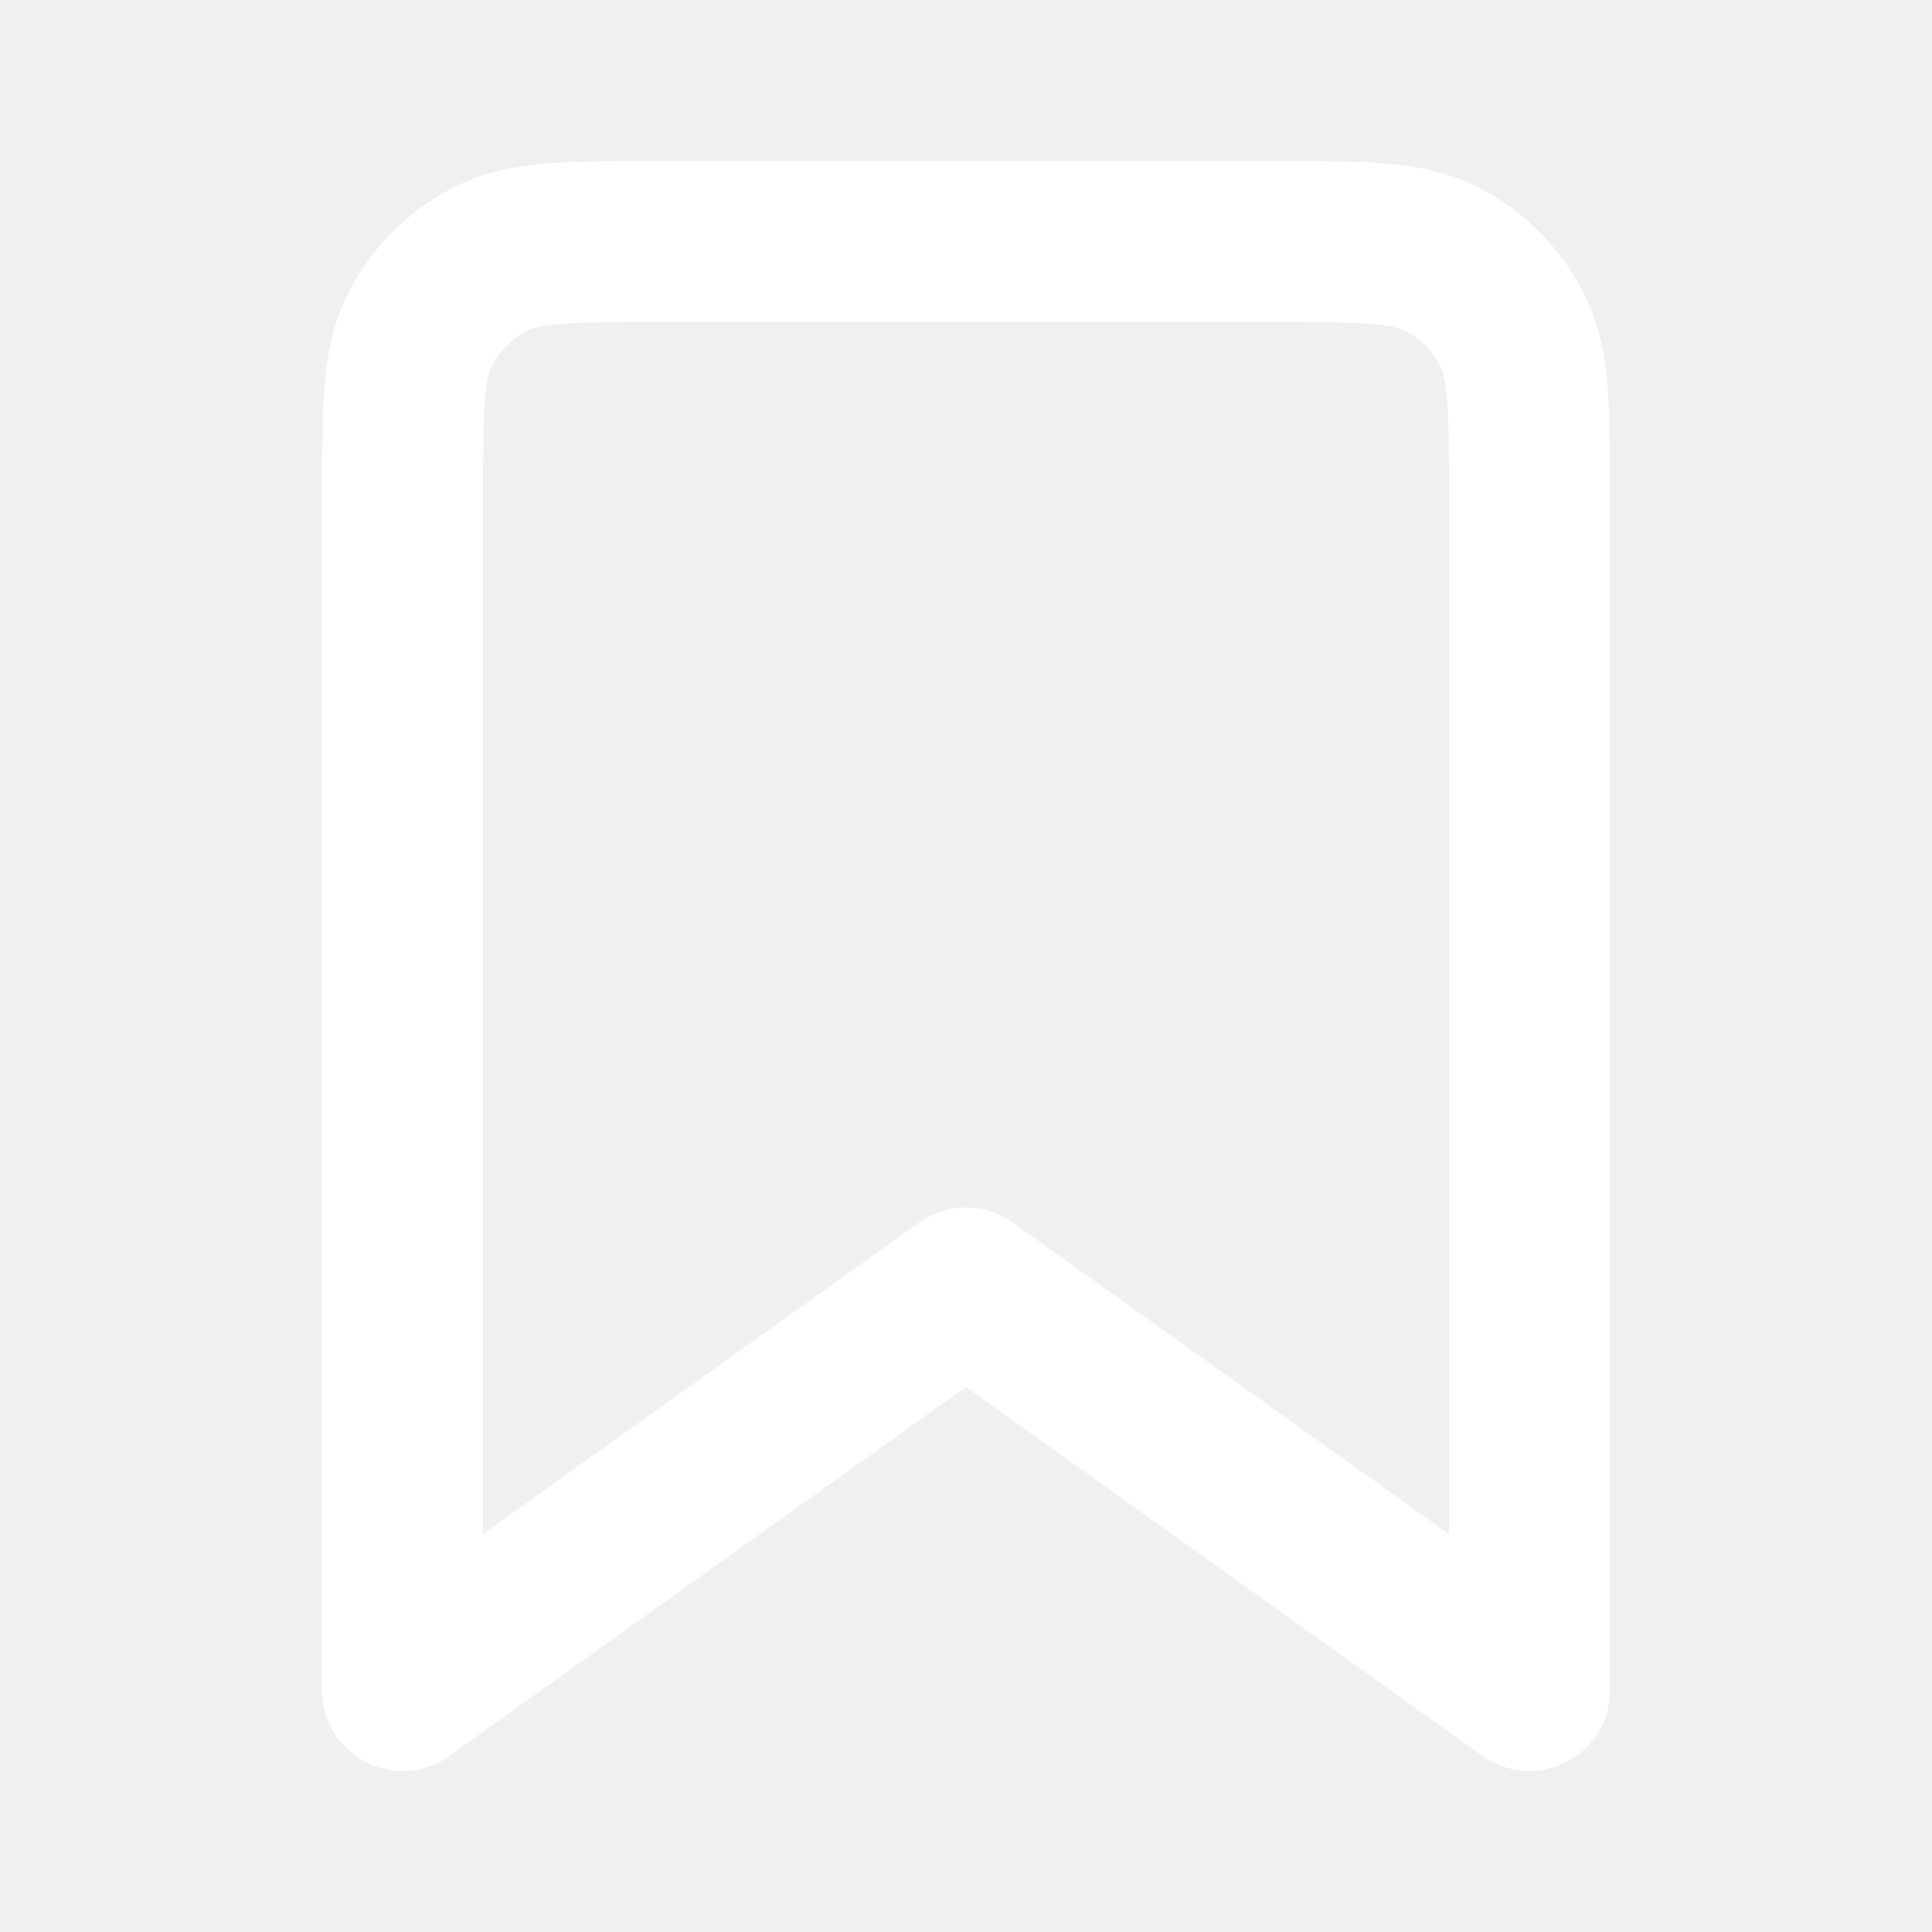
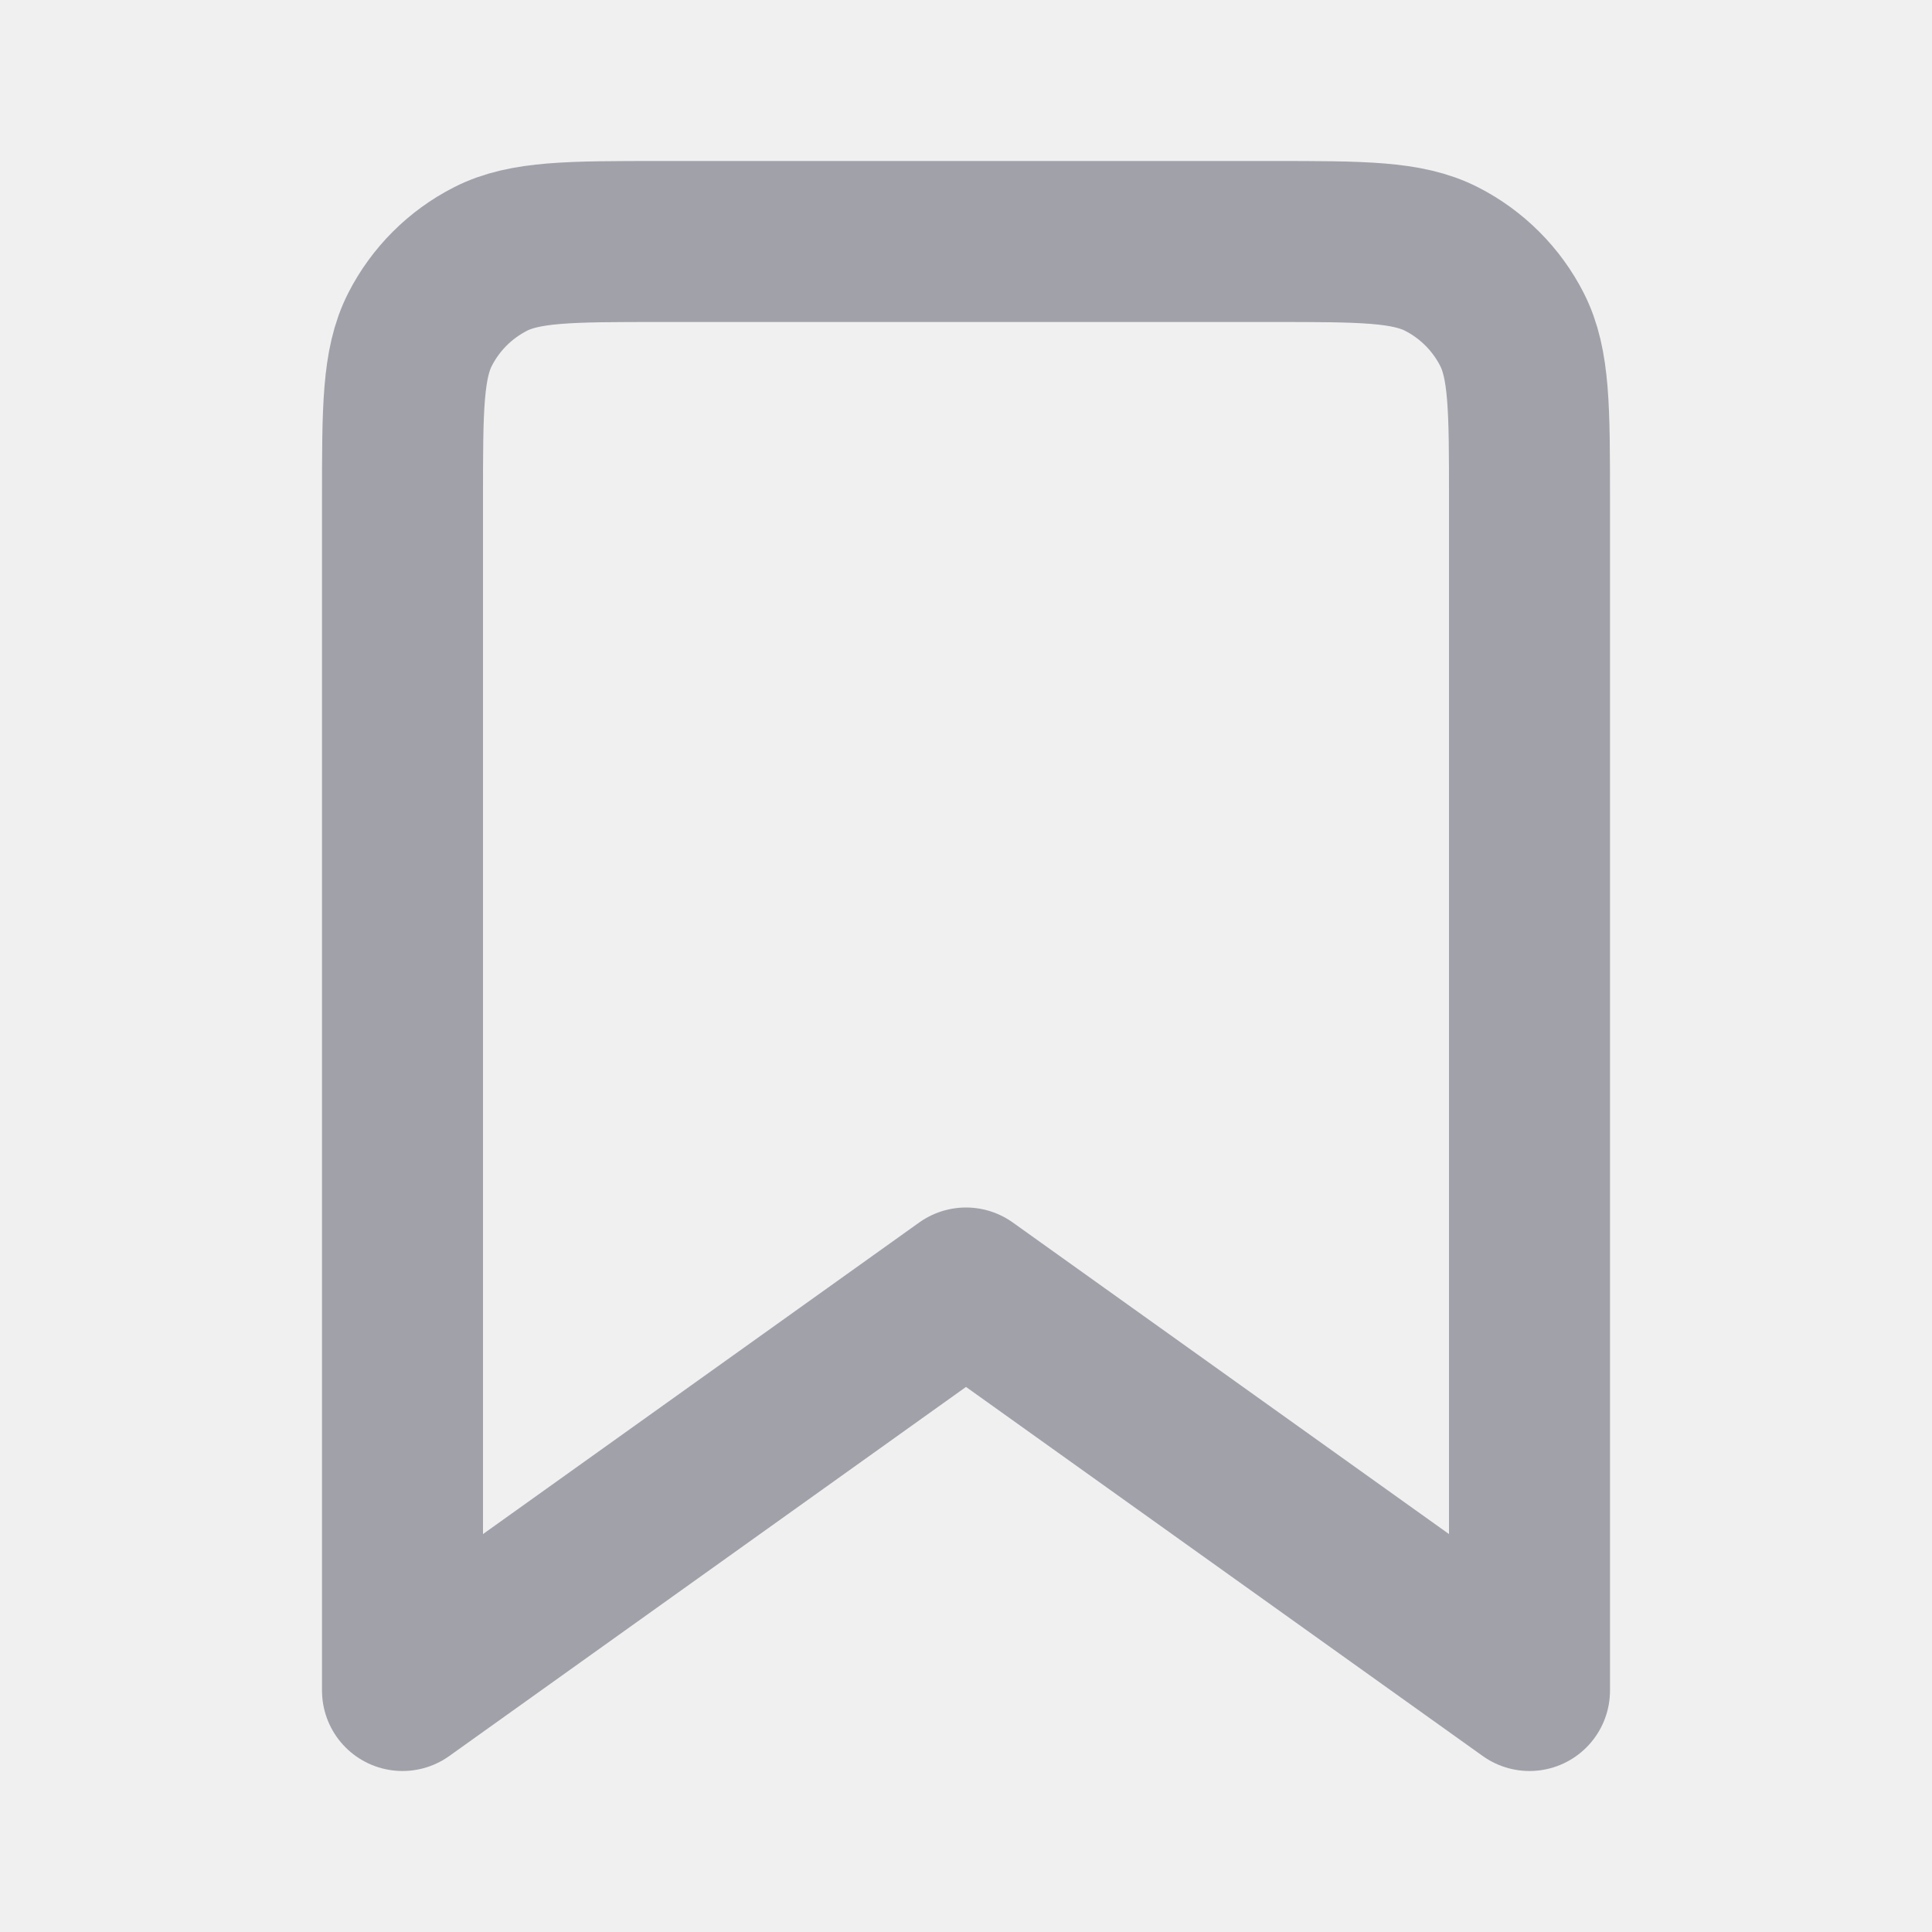
<svg xmlns="http://www.w3.org/2000/svg" width="800px" height="800px" viewBox="0 0 24 24" fill="none">
-   <path d="M5 6.2C5 5.08 5 4.52 5.218 4.092C5.41 3.716 5.716 3.41 6.092 3.218C6.52 3 7.08 3 8.2 3H15.8C16.92 3 17.48 3 17.908 3.218C18.284 3.41 18.59 3.716 18.782 4.092C19 4.52 19 5.08 19 6.2V21L12 16L5 21V6.2Z" stroke="#ffffff" stroke-width="2" stroke-linejoin="round" />
+   <path d="M5 6.2C5 5.08 5 4.52 5.218 4.092C5.41 3.716 5.716 3.41 6.092 3.218C6.52 3 7.08 3 8.2 3H15.8C16.92 3 17.48 3 17.908 3.218C18.284 3.41 18.59 3.716 18.782 4.092C19 4.52 19 5.08 19 6.2V21L12 16L5 21V6.2Z" stroke="#a1a1aa" stroke-width="2" stroke-linejoin="round" />
</svg>
